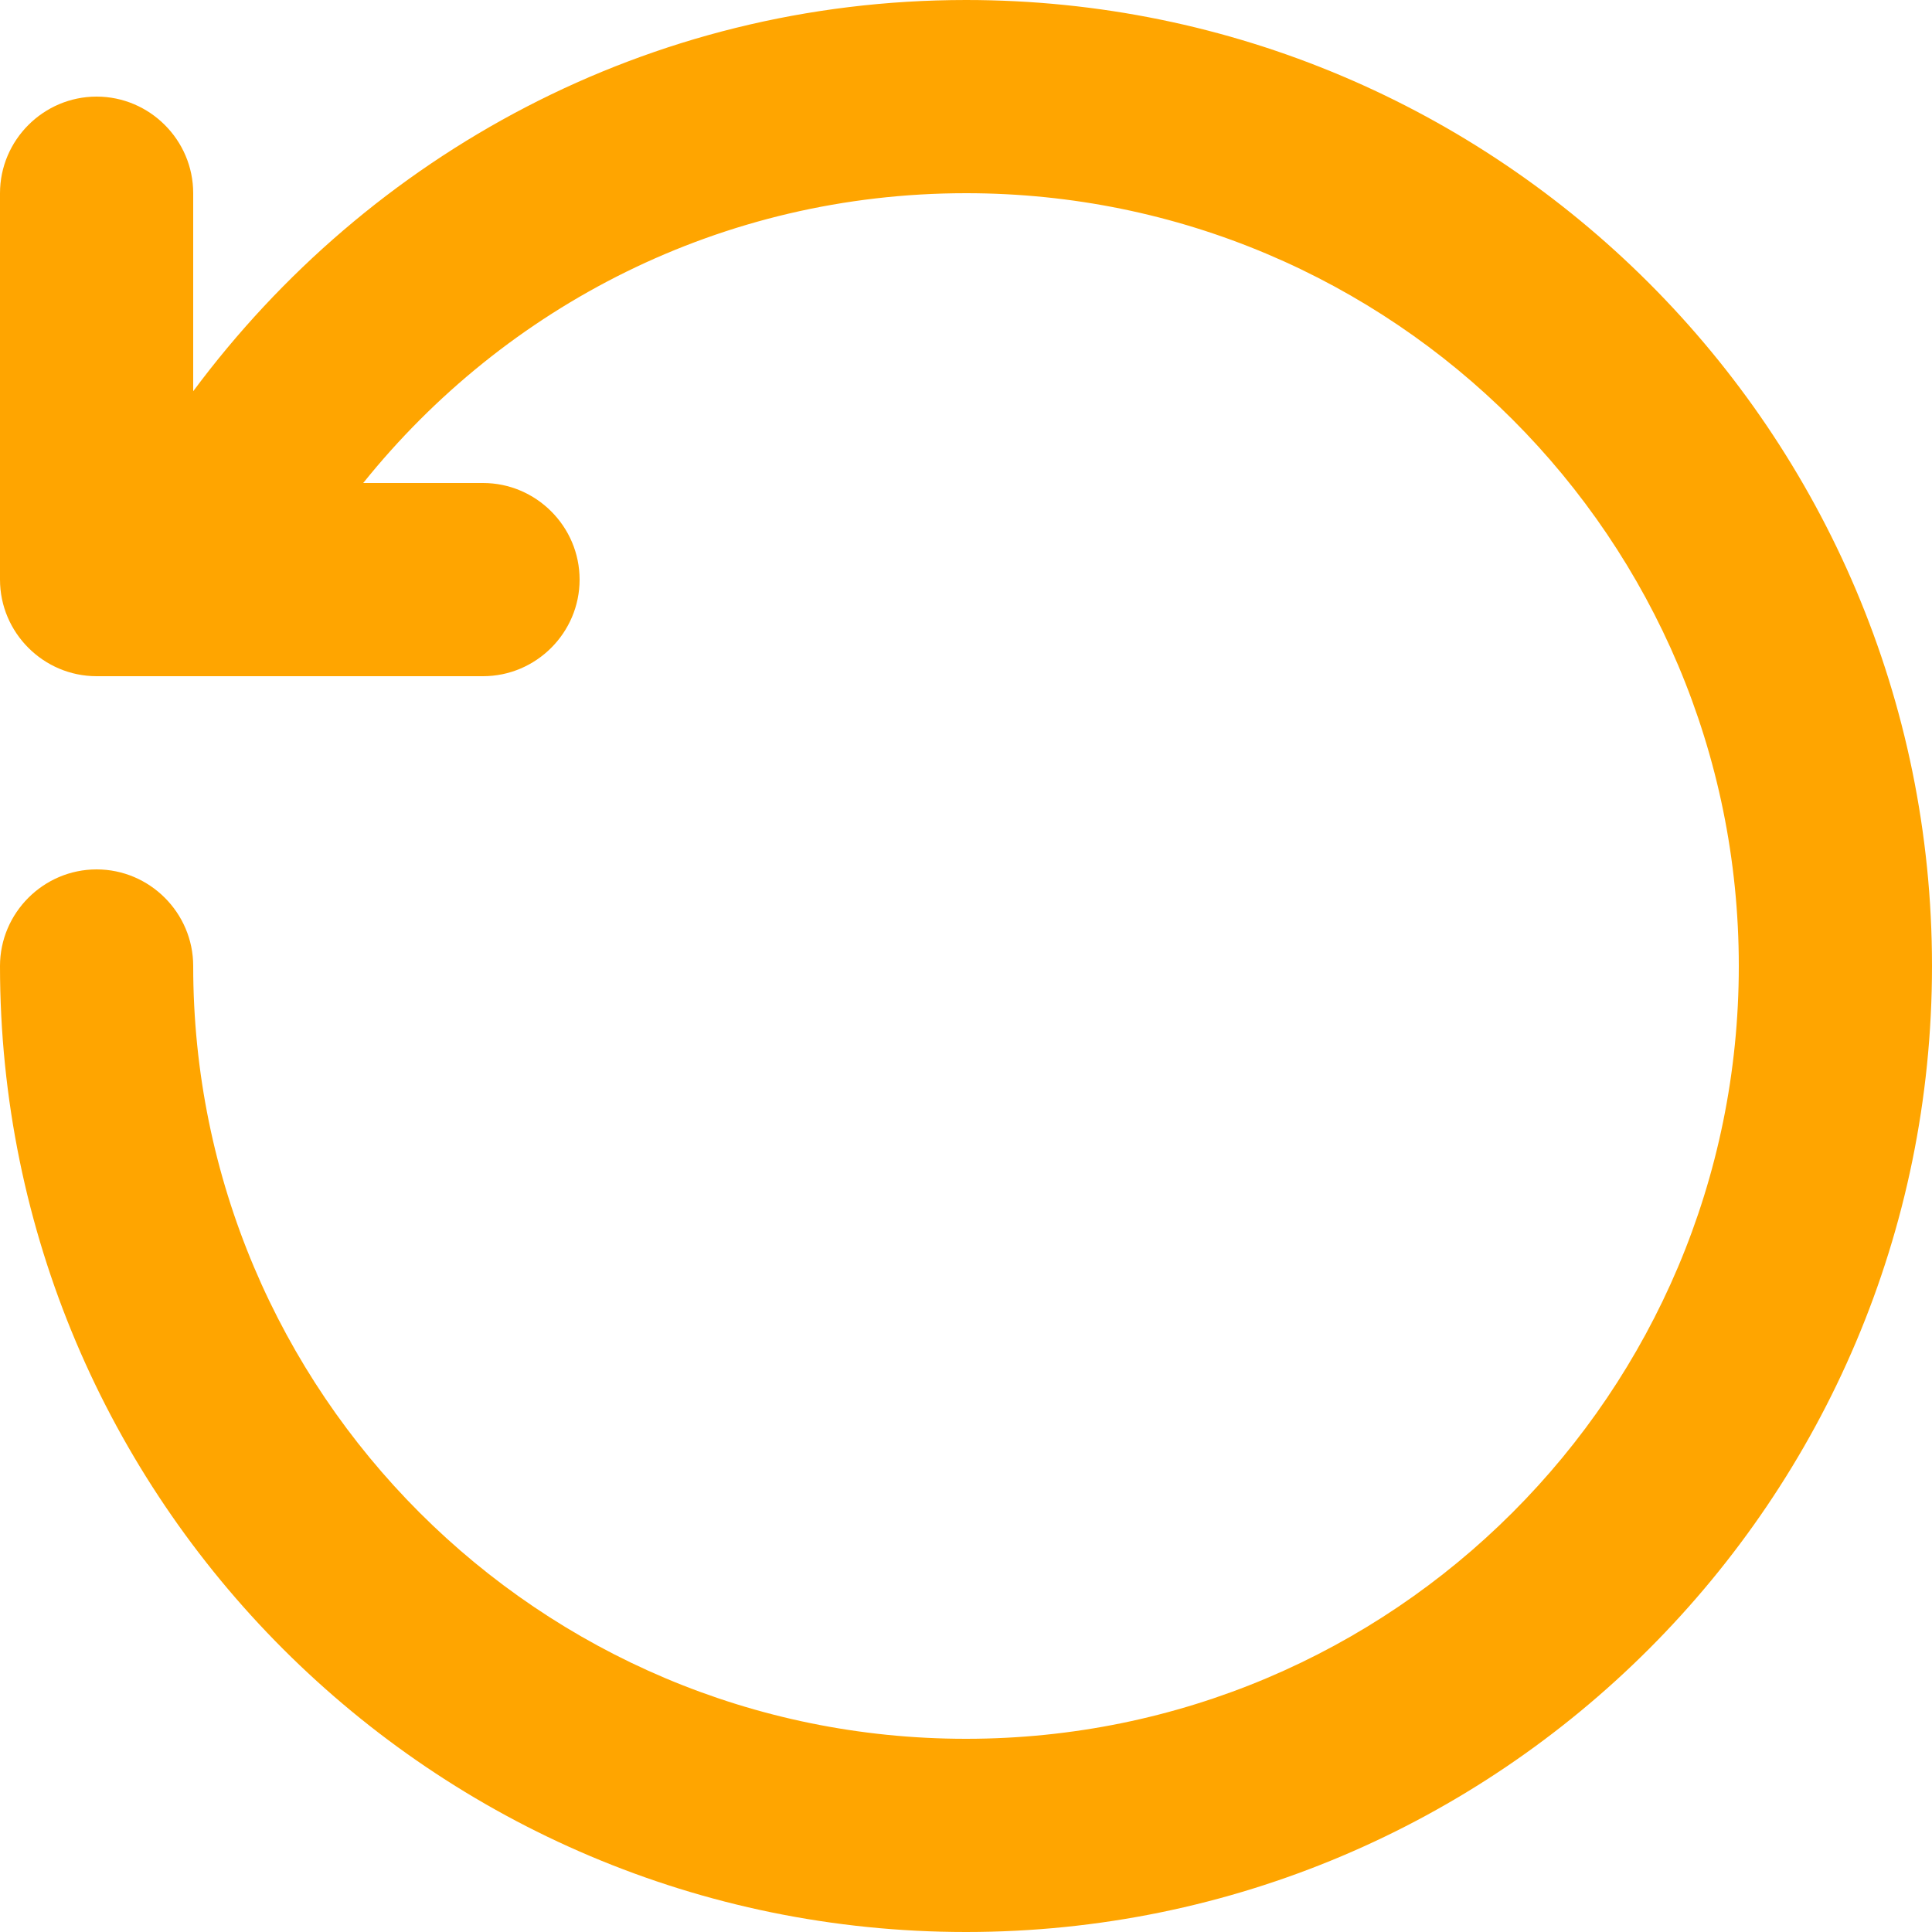
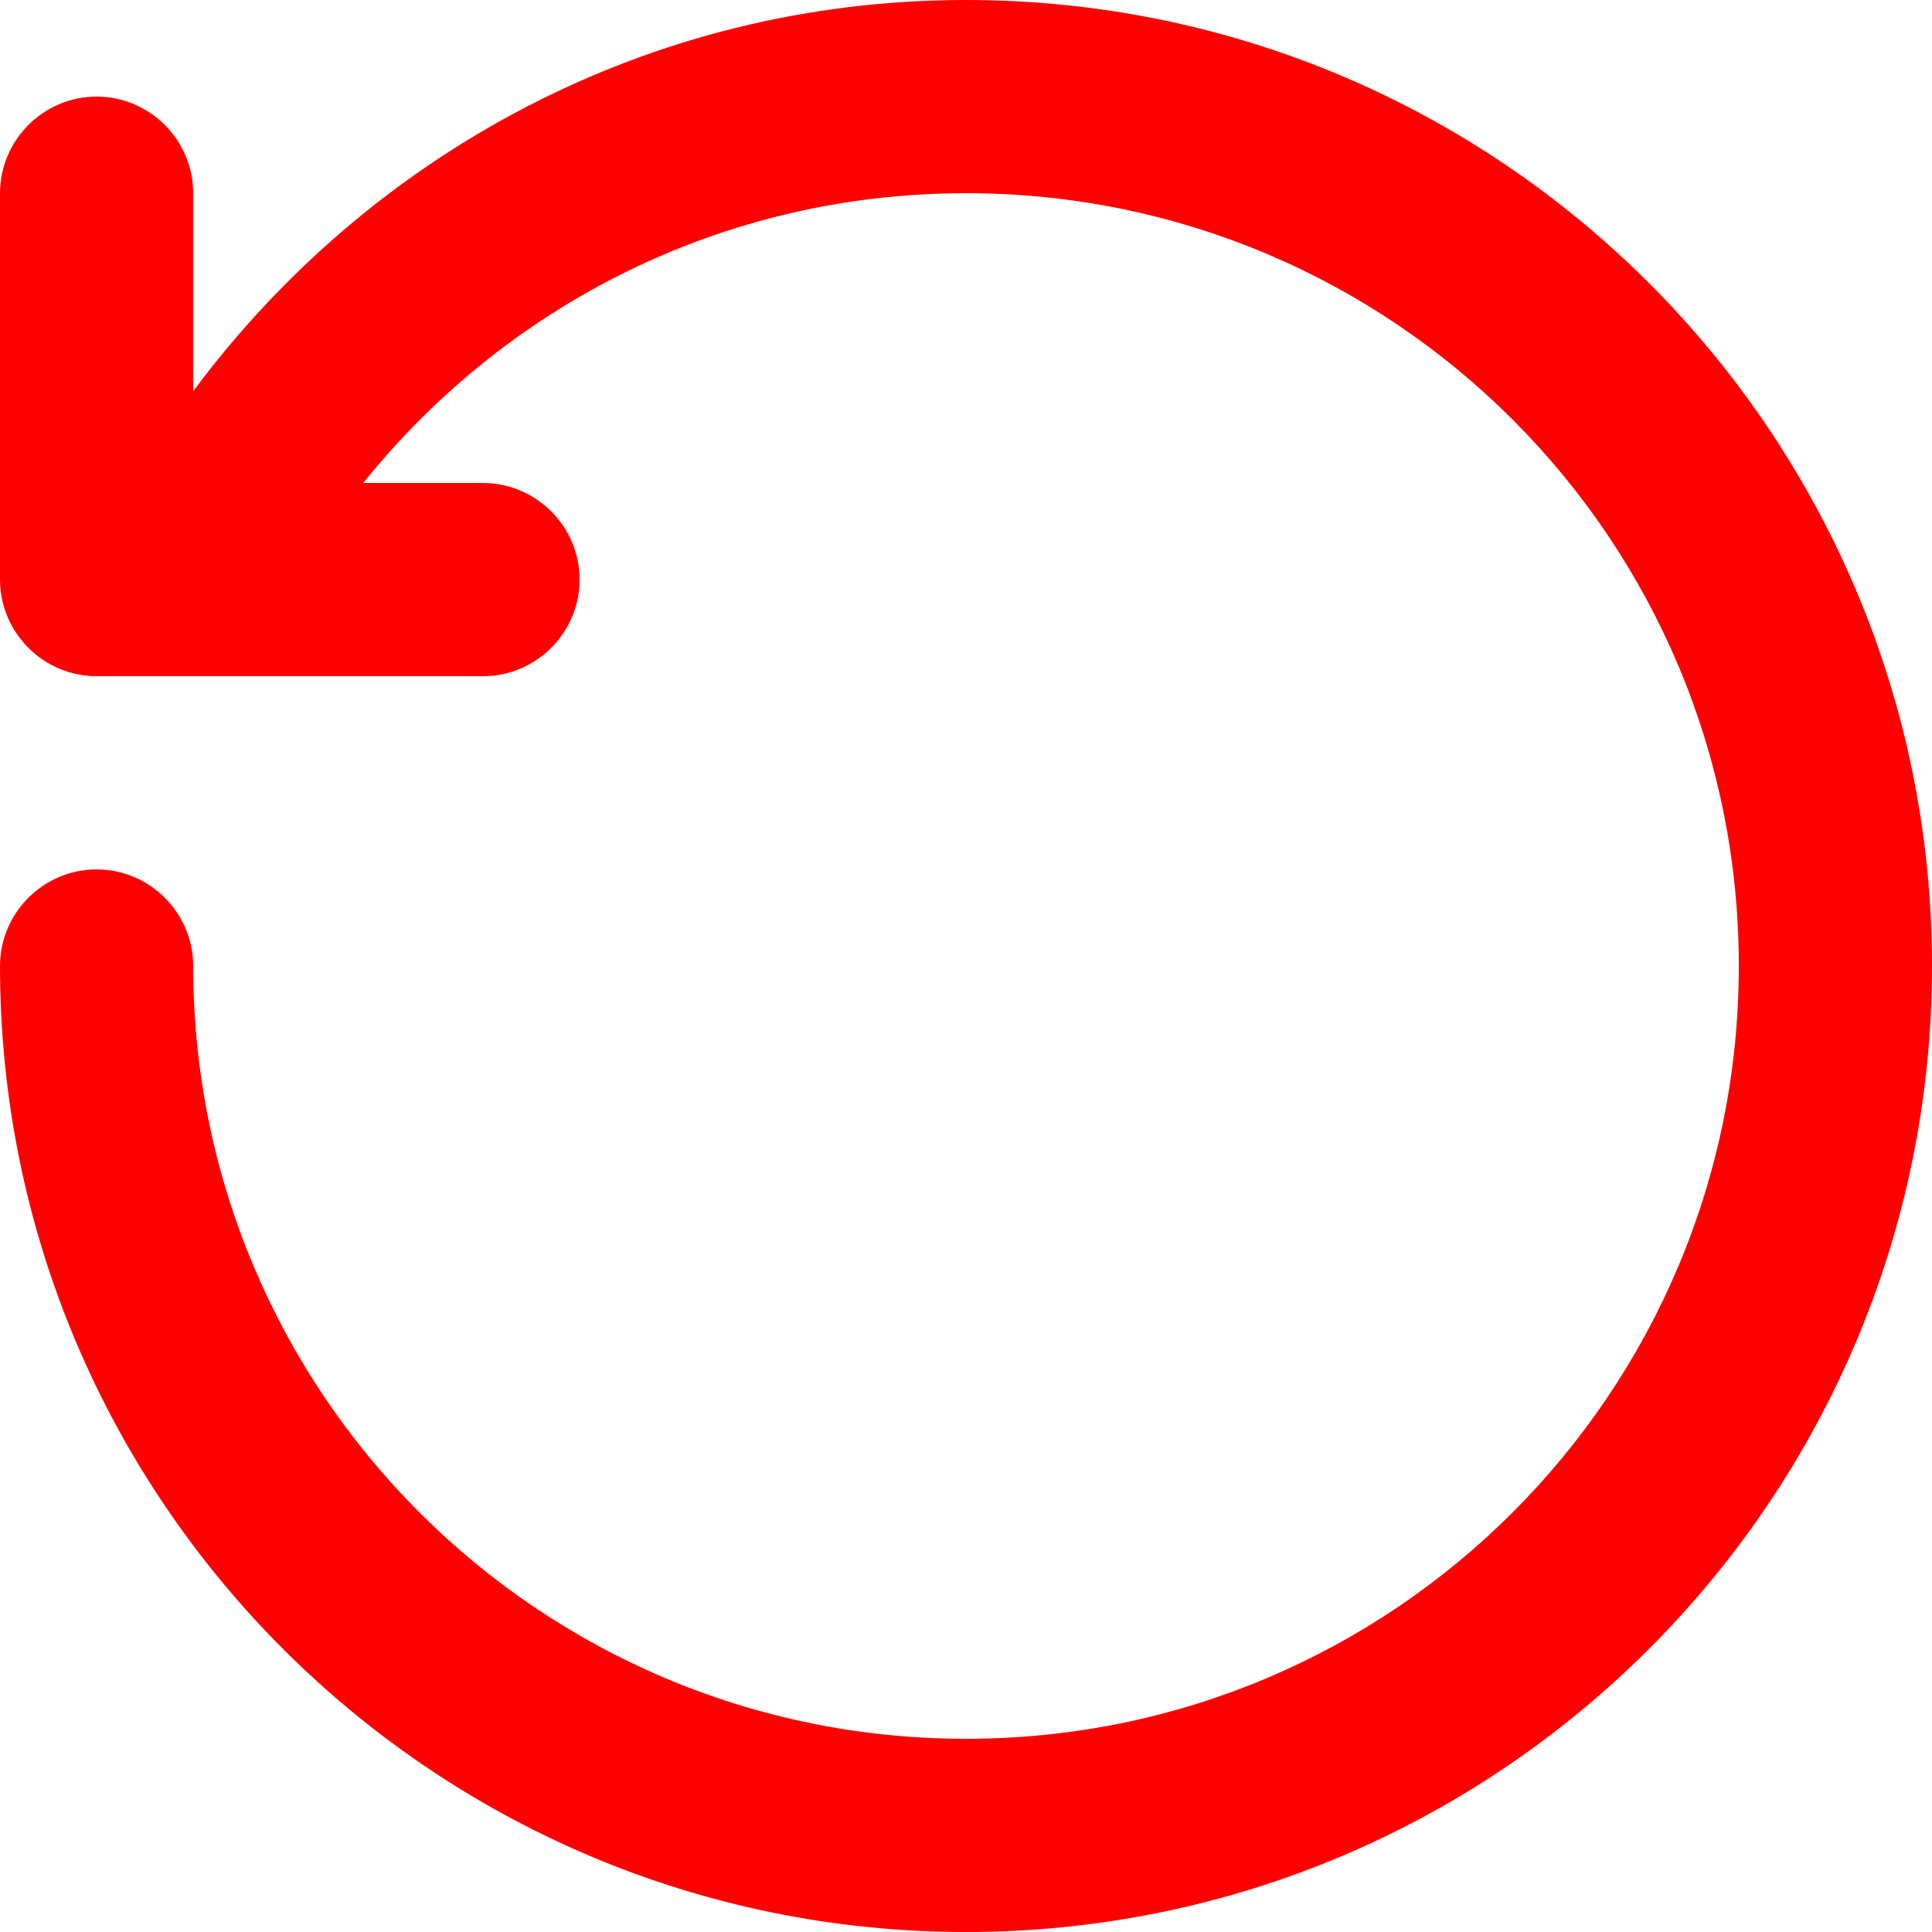
<svg xmlns="http://www.w3.org/2000/svg" height="20" viewBox="0 0 20 20" width="20">
-   <path d="m14 6c0 .55.45 1 1 1h4c.55 0 1-.45 1-1v-4c0-.55-.45-1-1-1s-1 .45-1 1v2.05c-1.82-2.45-4.71-4.05-8-4.05-5.52 0-10 4.48-10 10s4.48 10 10 10 10-4.48 10-10c0-.55-.45-1-1-1s-1 .45-1 1c0 4.42-3.58 8-8 8s-8-3.58-8-8 3.58-8 8-8c2.53 0 4.77 1.17 6.24 3h-1.24c-.55 0-1 .45-1 1z" transform="matrix(-1 0 0 1 20 0)" style="fill: rgb(255, 165, 0);" />
+   <path d="m14 6c0 .55.45 1 1 1h4c.55 0 1-.45 1-1v-4c0-.55-.45-1-1-1s-1 .45-1 1v2.05c-1.82-2.45-4.71-4.05-8-4.05-5.52 0-10 4.48-10 10s4.48 10 10 10 10-4.48 10-10c0-.55-.45-1-1-1s-1 .45-1 1c0 4.42-3.58 8-8 8s-8-3.58-8-8 3.58-8 8-8c2.53 0 4.77 1.17 6.24 3h-1.24c-.55 0-1 .45-1 1z" transform="matrix(-1 0 0 1 20 0)" style="fill: rgb(255, 0, 0);" />
</svg>
